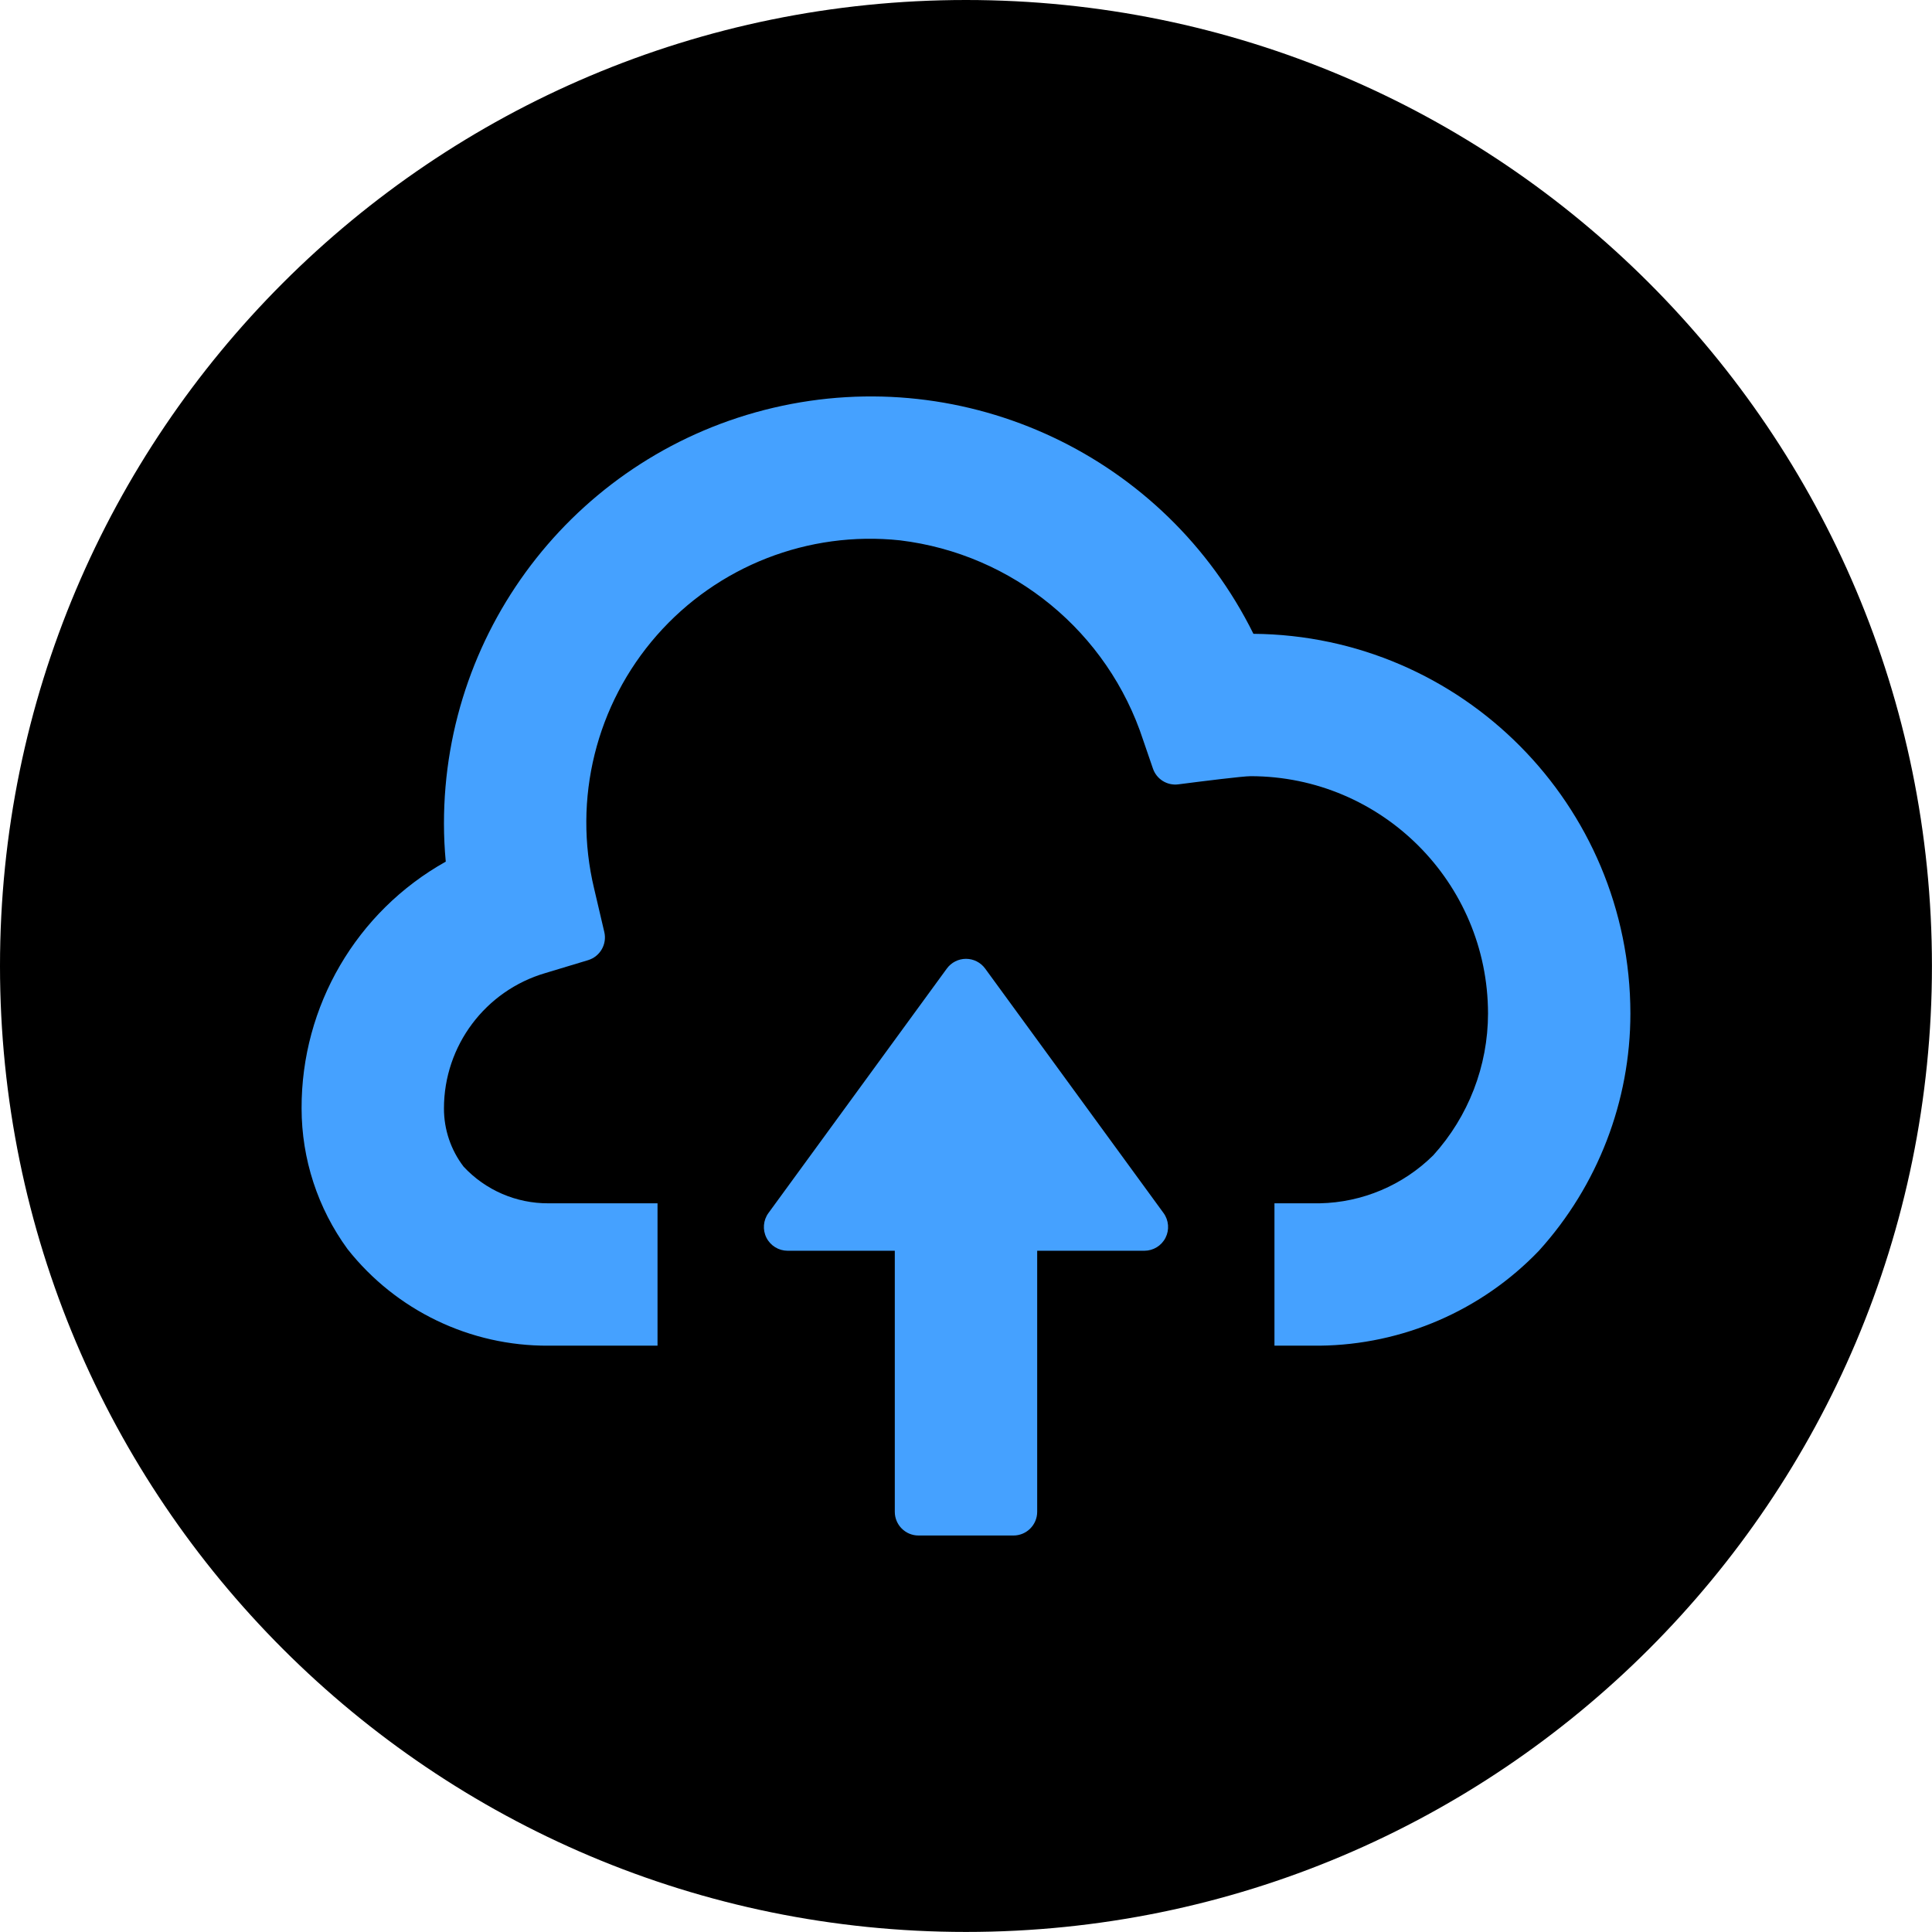
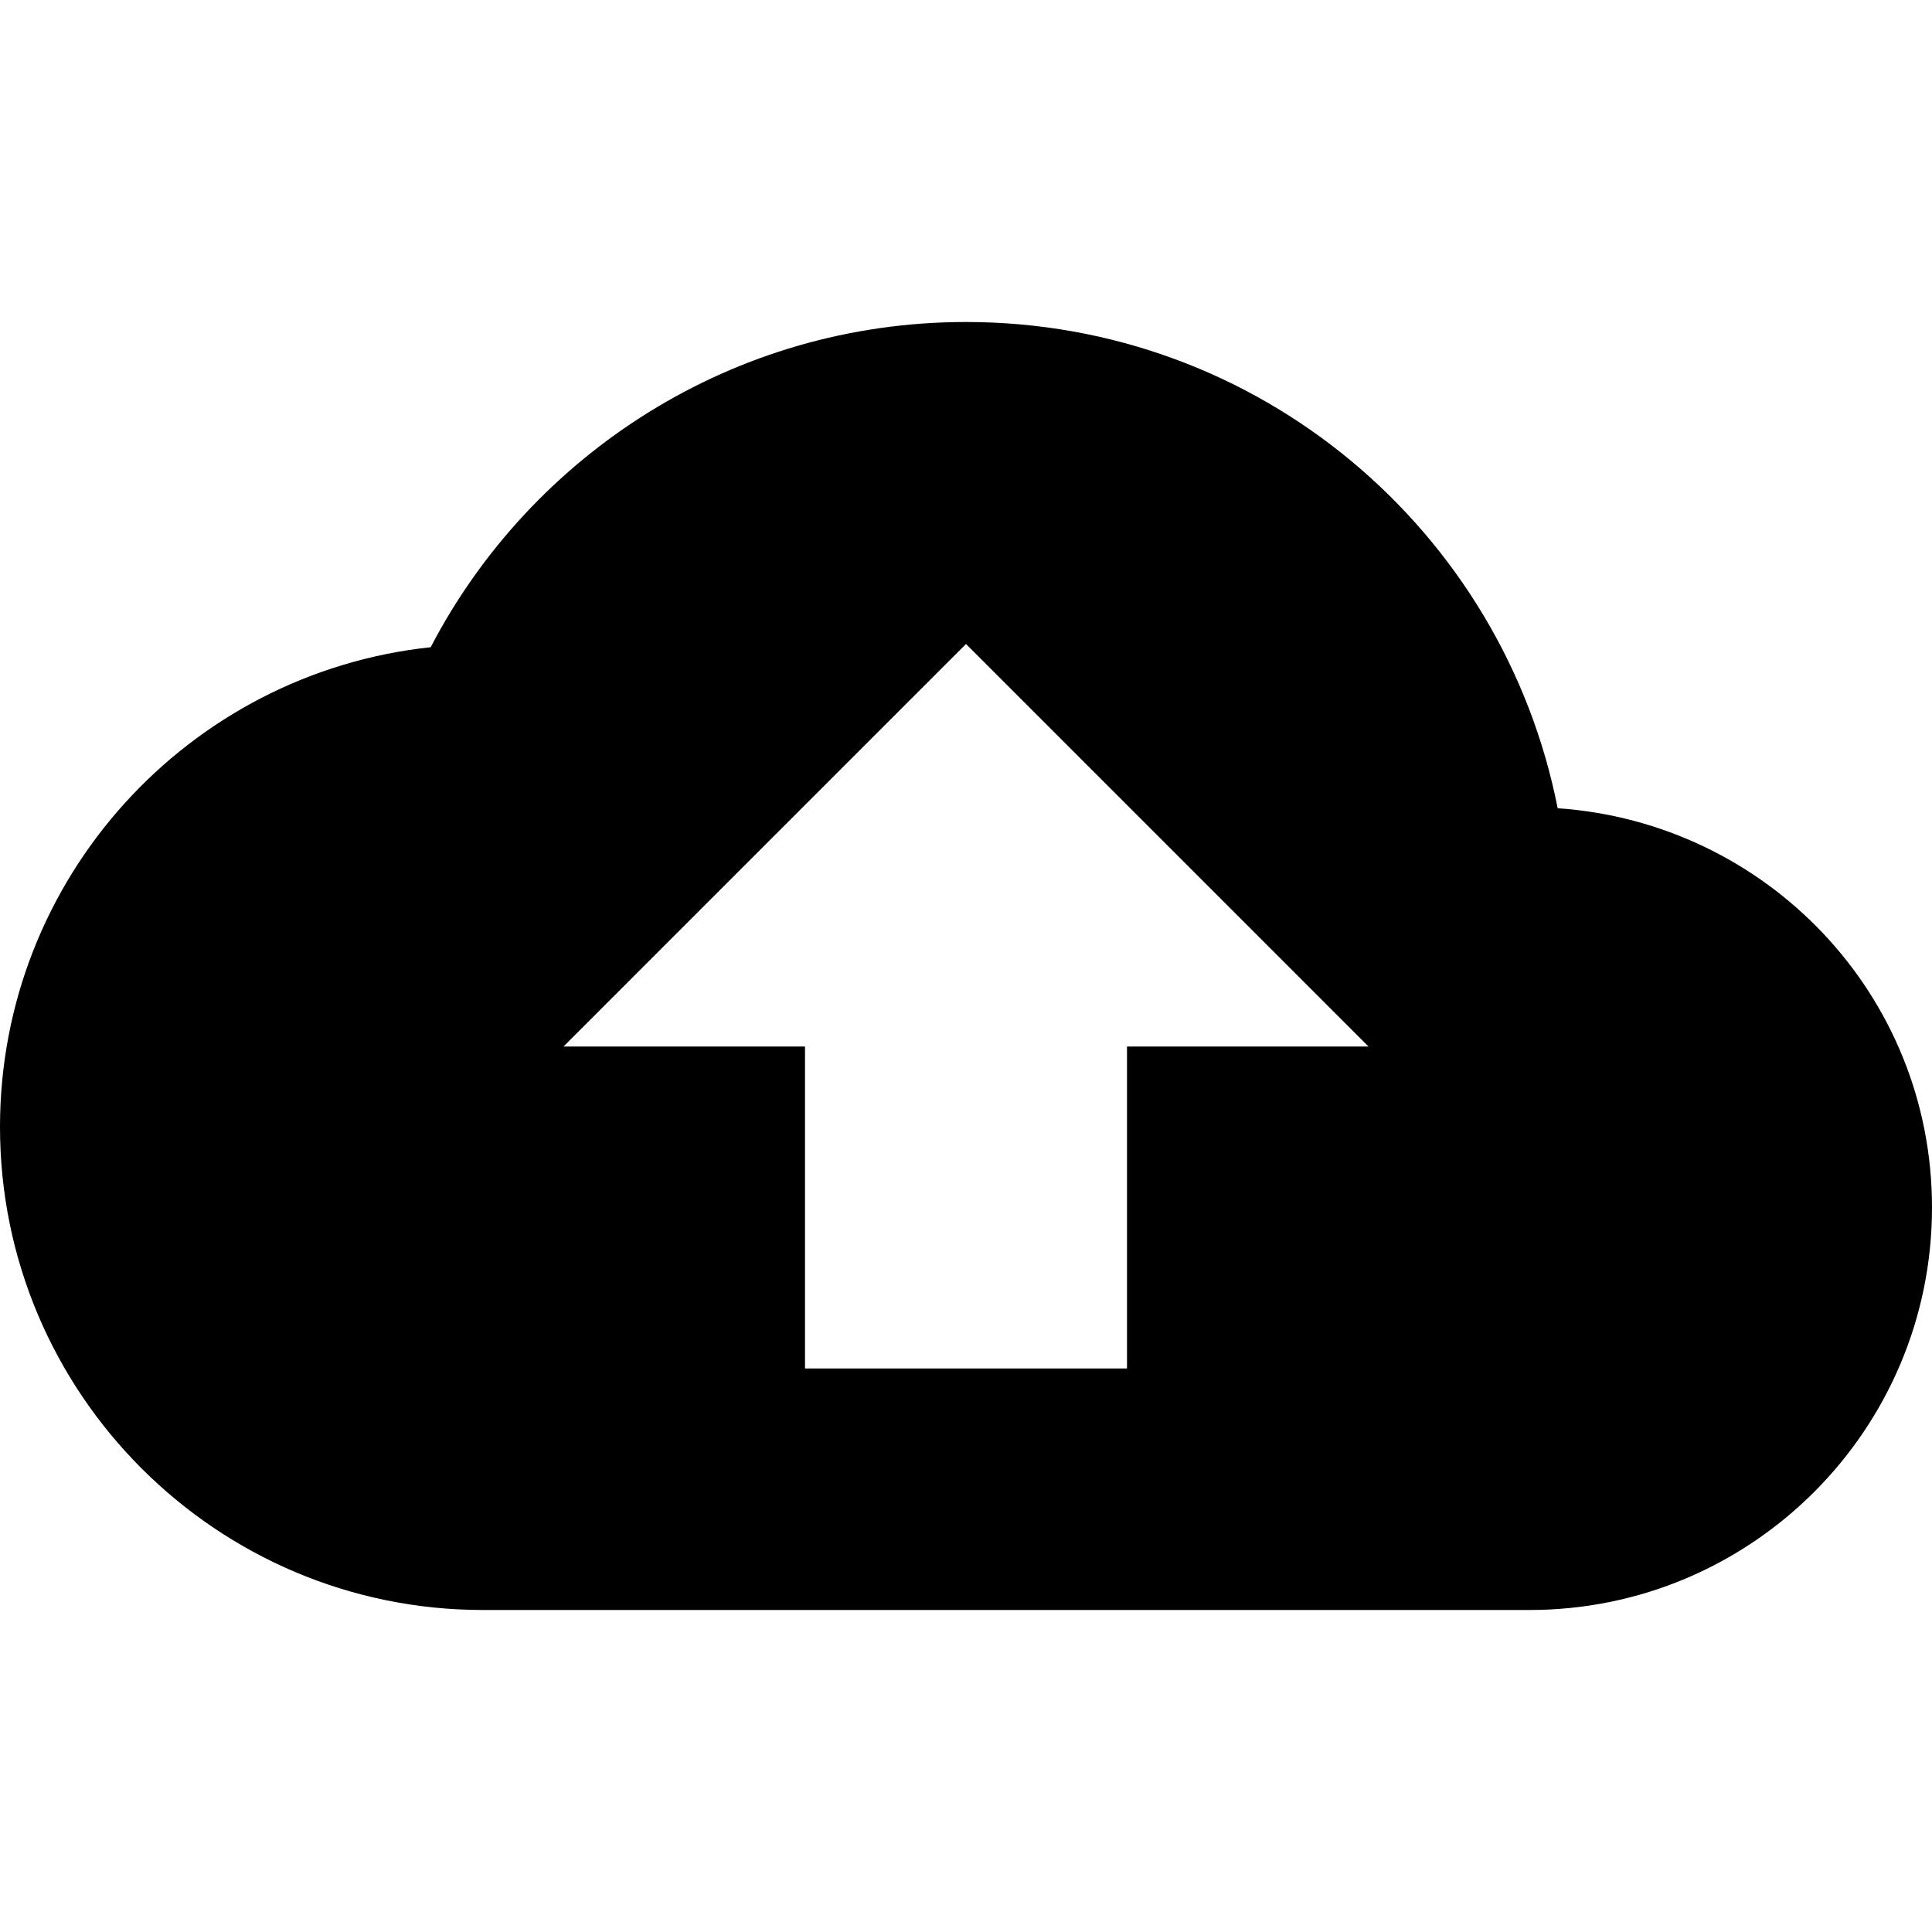
- <svg xmlns="http://www.w3.org/2000/svg" width="33.867mm" height="33.867mm" viewBox="0 0 33.867 33.867" version="1.1" id="svg898">
-   <defs id="defs7" />
-   <circle style="fill:#000000;fill-opacity:1;stroke:none;stroke-width:2.178" id="path1168" cx="16.933" cy="16.933" r="16.933" />
-   <g id="layer1" transform="matrix(0.3639573,0,0,0.3639573,5.286709,5.287066)">
-     <path id="cloud-upload" d="m 64,34.286 a 17.033,17.033 0 0 1 -4.406,11.428 14.857,14.857 0 0 1 -10.558,4.572 h -2.179 v -6.857 h 2.179 a 8.004,8.004 0 0 0 5.468,-2.31 10.184,10.184 0 0 0 2.639,-6.833 11.442,11.442 0 0 0 -11.429,-11.429 c -0.377,0 -2.312,0.242 -3.49,0.394 A 1.136,1.136 0 0 1 41.003,22.487 L 40.537,21.13 A 14.103,14.103 0 0 0 28.821,11.498 13.666,13.666 0 0 0 14.091,28.277 l 0.489,2.087 a 1.143,1.143 0 0 1 -0.783,1.355 l -2.054,0.62 a 6.794,6.794 0 0 0 -4.886,6.518 4.604,4.604 0 0 0 0.947,2.808 5.539,5.539 0 0 0 4.089,1.764 h 5.25 v 6.857 h -5.25 A 12.236,12.236 0 0 1 2.213,45.634 11.506,11.506 0 0 1 0,38.857 13.573,13.573 0 0 1 6.944,26.973 19.51,19.51 0 0 1 6.857,25.143 20.563,20.563 0 0 1 45.844,16 18.307,18.307 0 0 1 64,34.286 Z M 32.923,32.123 a 1.143,1.143 0 0 0 -1.846,0 l -8.592,11.775 a 1.143,1.143 0 0 0 0.923,1.816 h 5.163 v 12.572 a 1.143,1.143 0 0 0 1.143,1.143 h 4.572 a 1.143,1.143 0 0 0 1.143,-1.143 V 45.714 h 5.163 a 1.143,1.143 0 0 0 0.923,-1.816 z" stroke-width="2.286" fill="#45a1ff" fill-opacity="1" />
-   </g>
+ <svg xmlns="http://www.w3.org/2000/svg" height="24px" viewBox="0 0 24 24" width="24px" fill="currentColor">
+   <path d="M19.35 10.04C18.67 6.59 15.64 4 12 4 9.11 4 6.6 5.64 5.35 8.04 2.34 8.36 0 10.91 0 14c0 3.31 2.69 6 6 6h13c2.76 0 5-2.24 5-5 0-2.64-2.05-4.78-4.65-4.96zM14 13v4h-4v-4H7l5-5 5 5h-3z" />
</svg>
